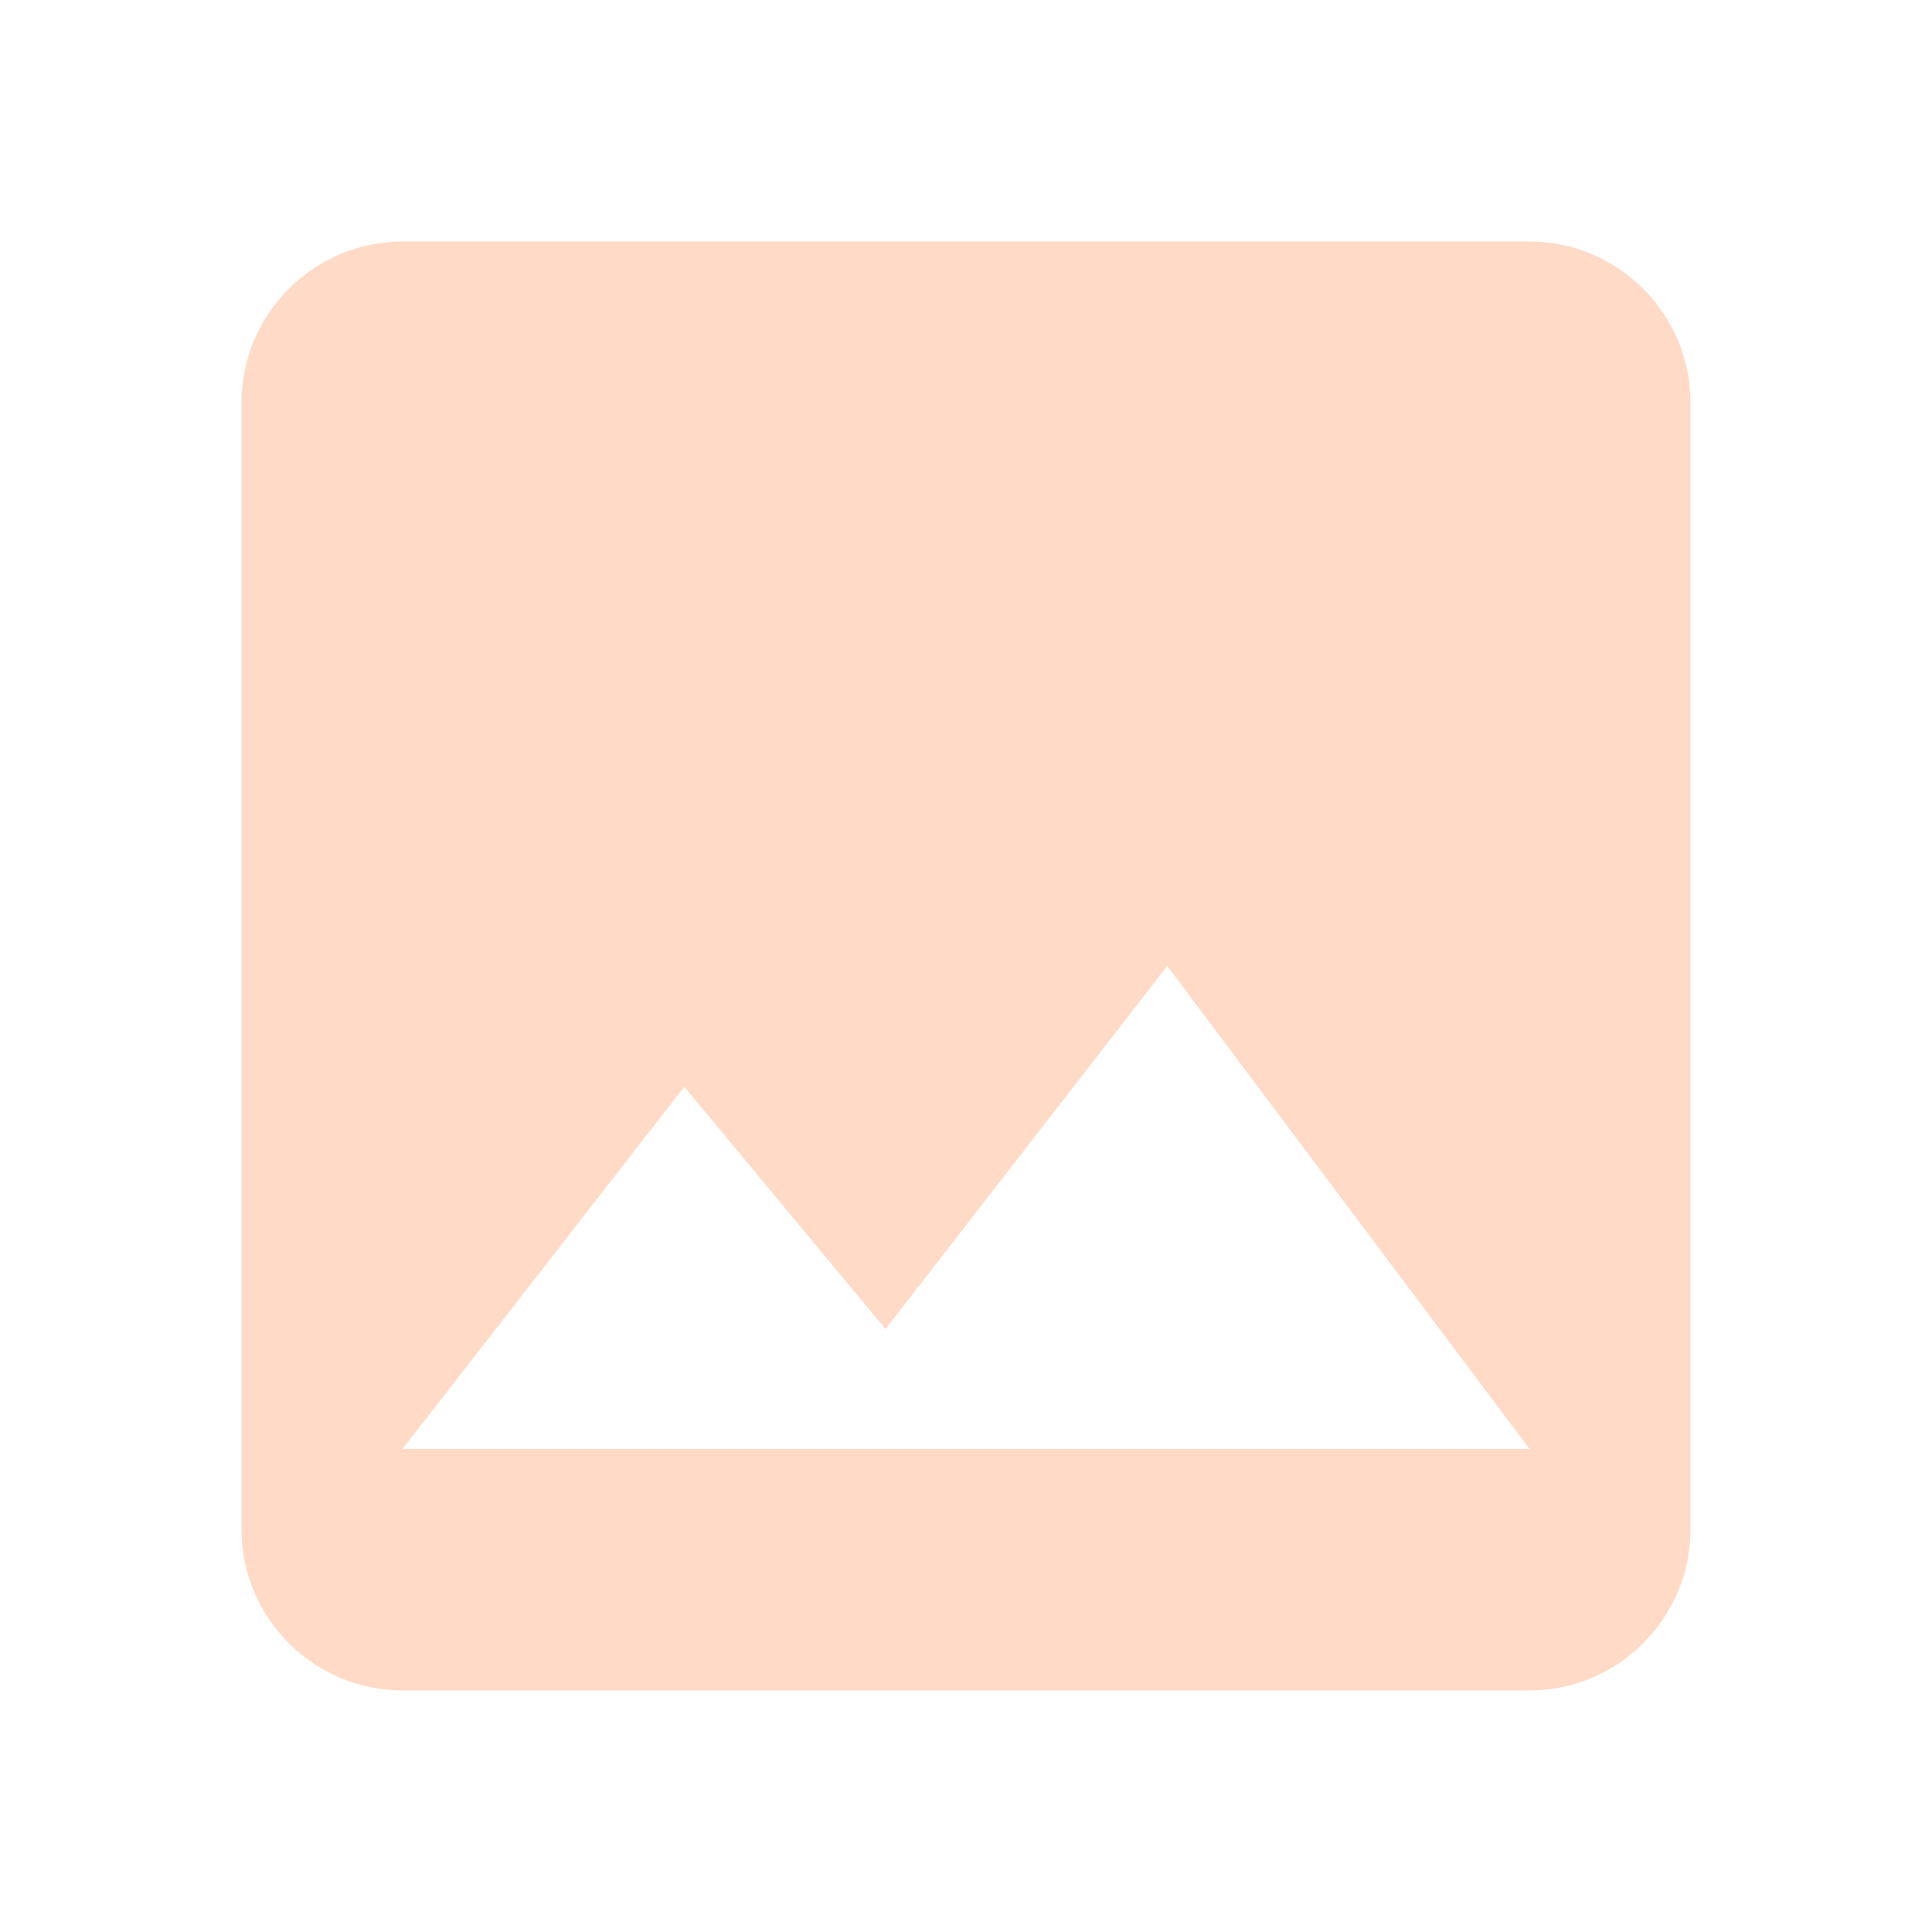
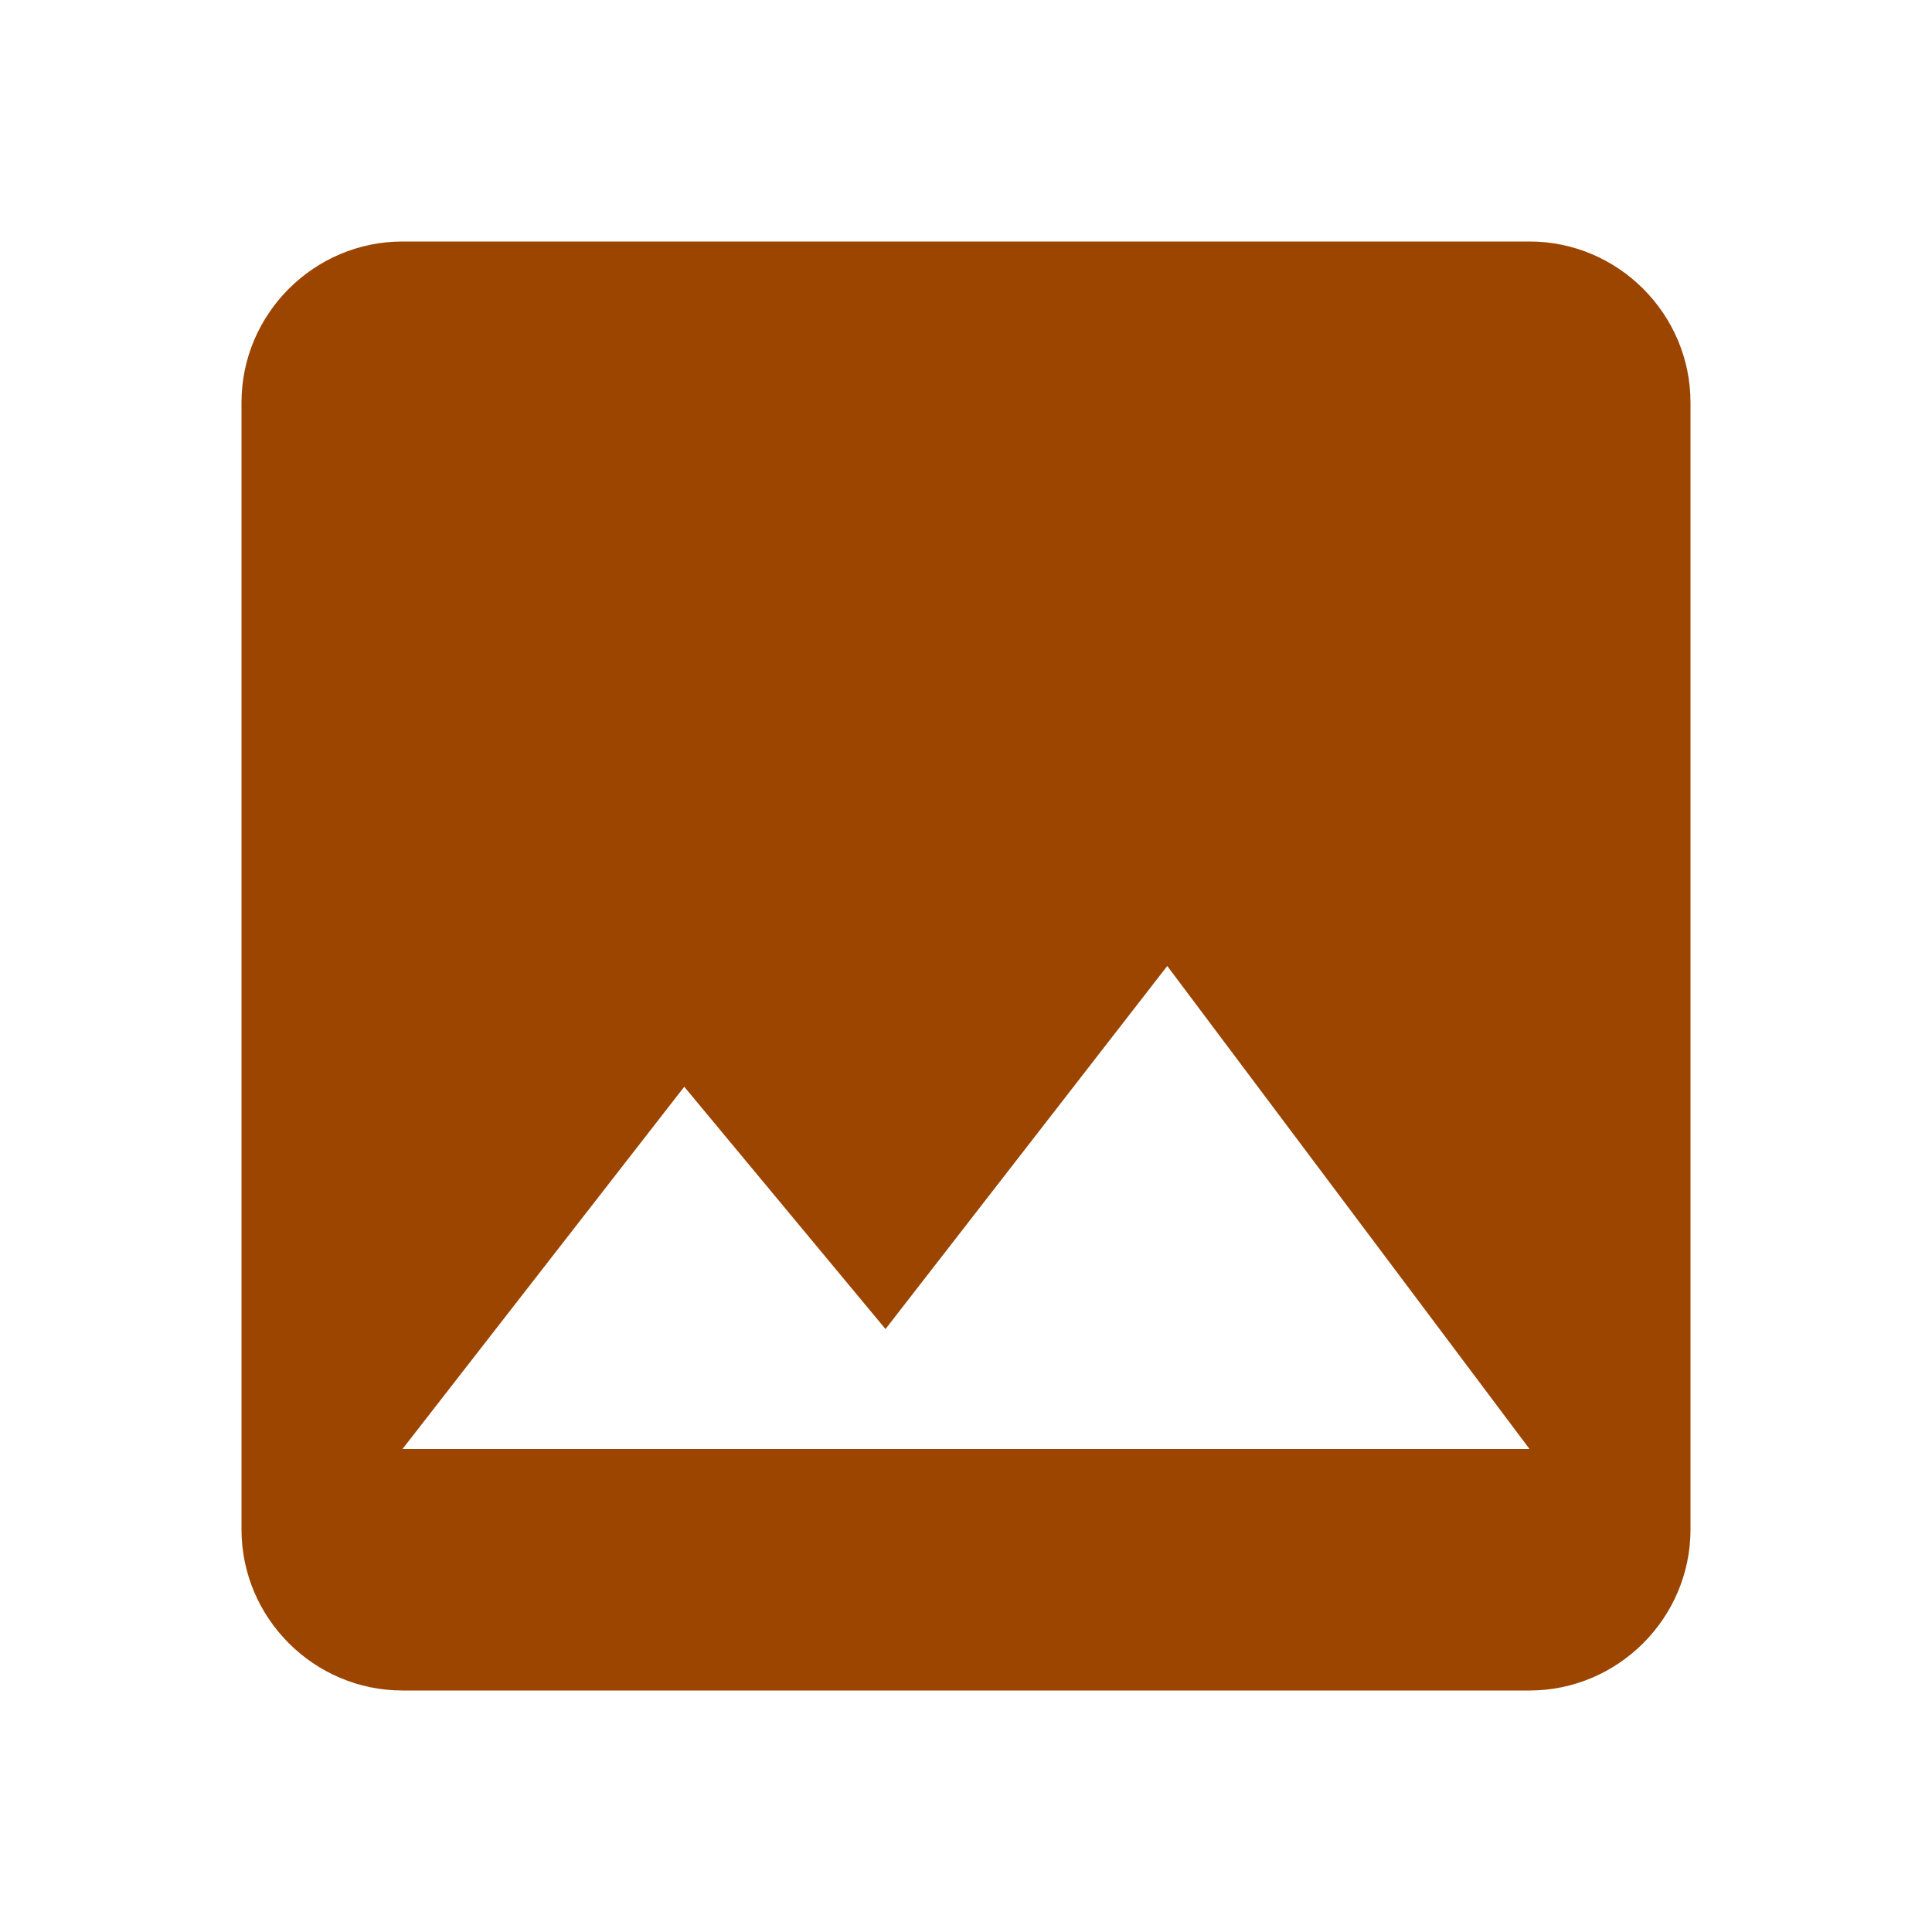
<svg xmlns="http://www.w3.org/2000/svg" width="24" height="24" viewBox="0 0 24 24" fill="none">
-   <path d="M21 19V5C21 3.9 20.1 3 19 3H5C3.9 3 3 3.9 3 5V19C3 20.1 3.9 21 5 21H19C20.1 21 21 20.1 21 19ZM8.5 13.5L11 16.51L14.5 12L19 18H5L8.5 13.5Z" fill="#FFDBC7" />
+   <path d="M21 19V5C21 3.9 20.1 3 19 3H5C3.9 3 3 3.9 3 5V19C3 20.1 3.9 21 5 21H19C20.1 21 21 20.1 21 19ZM8.5 13.5L11 16.51L14.5 12L19 18H5L8.5 13.5Z" fill="#9C4500" />
</svg>
